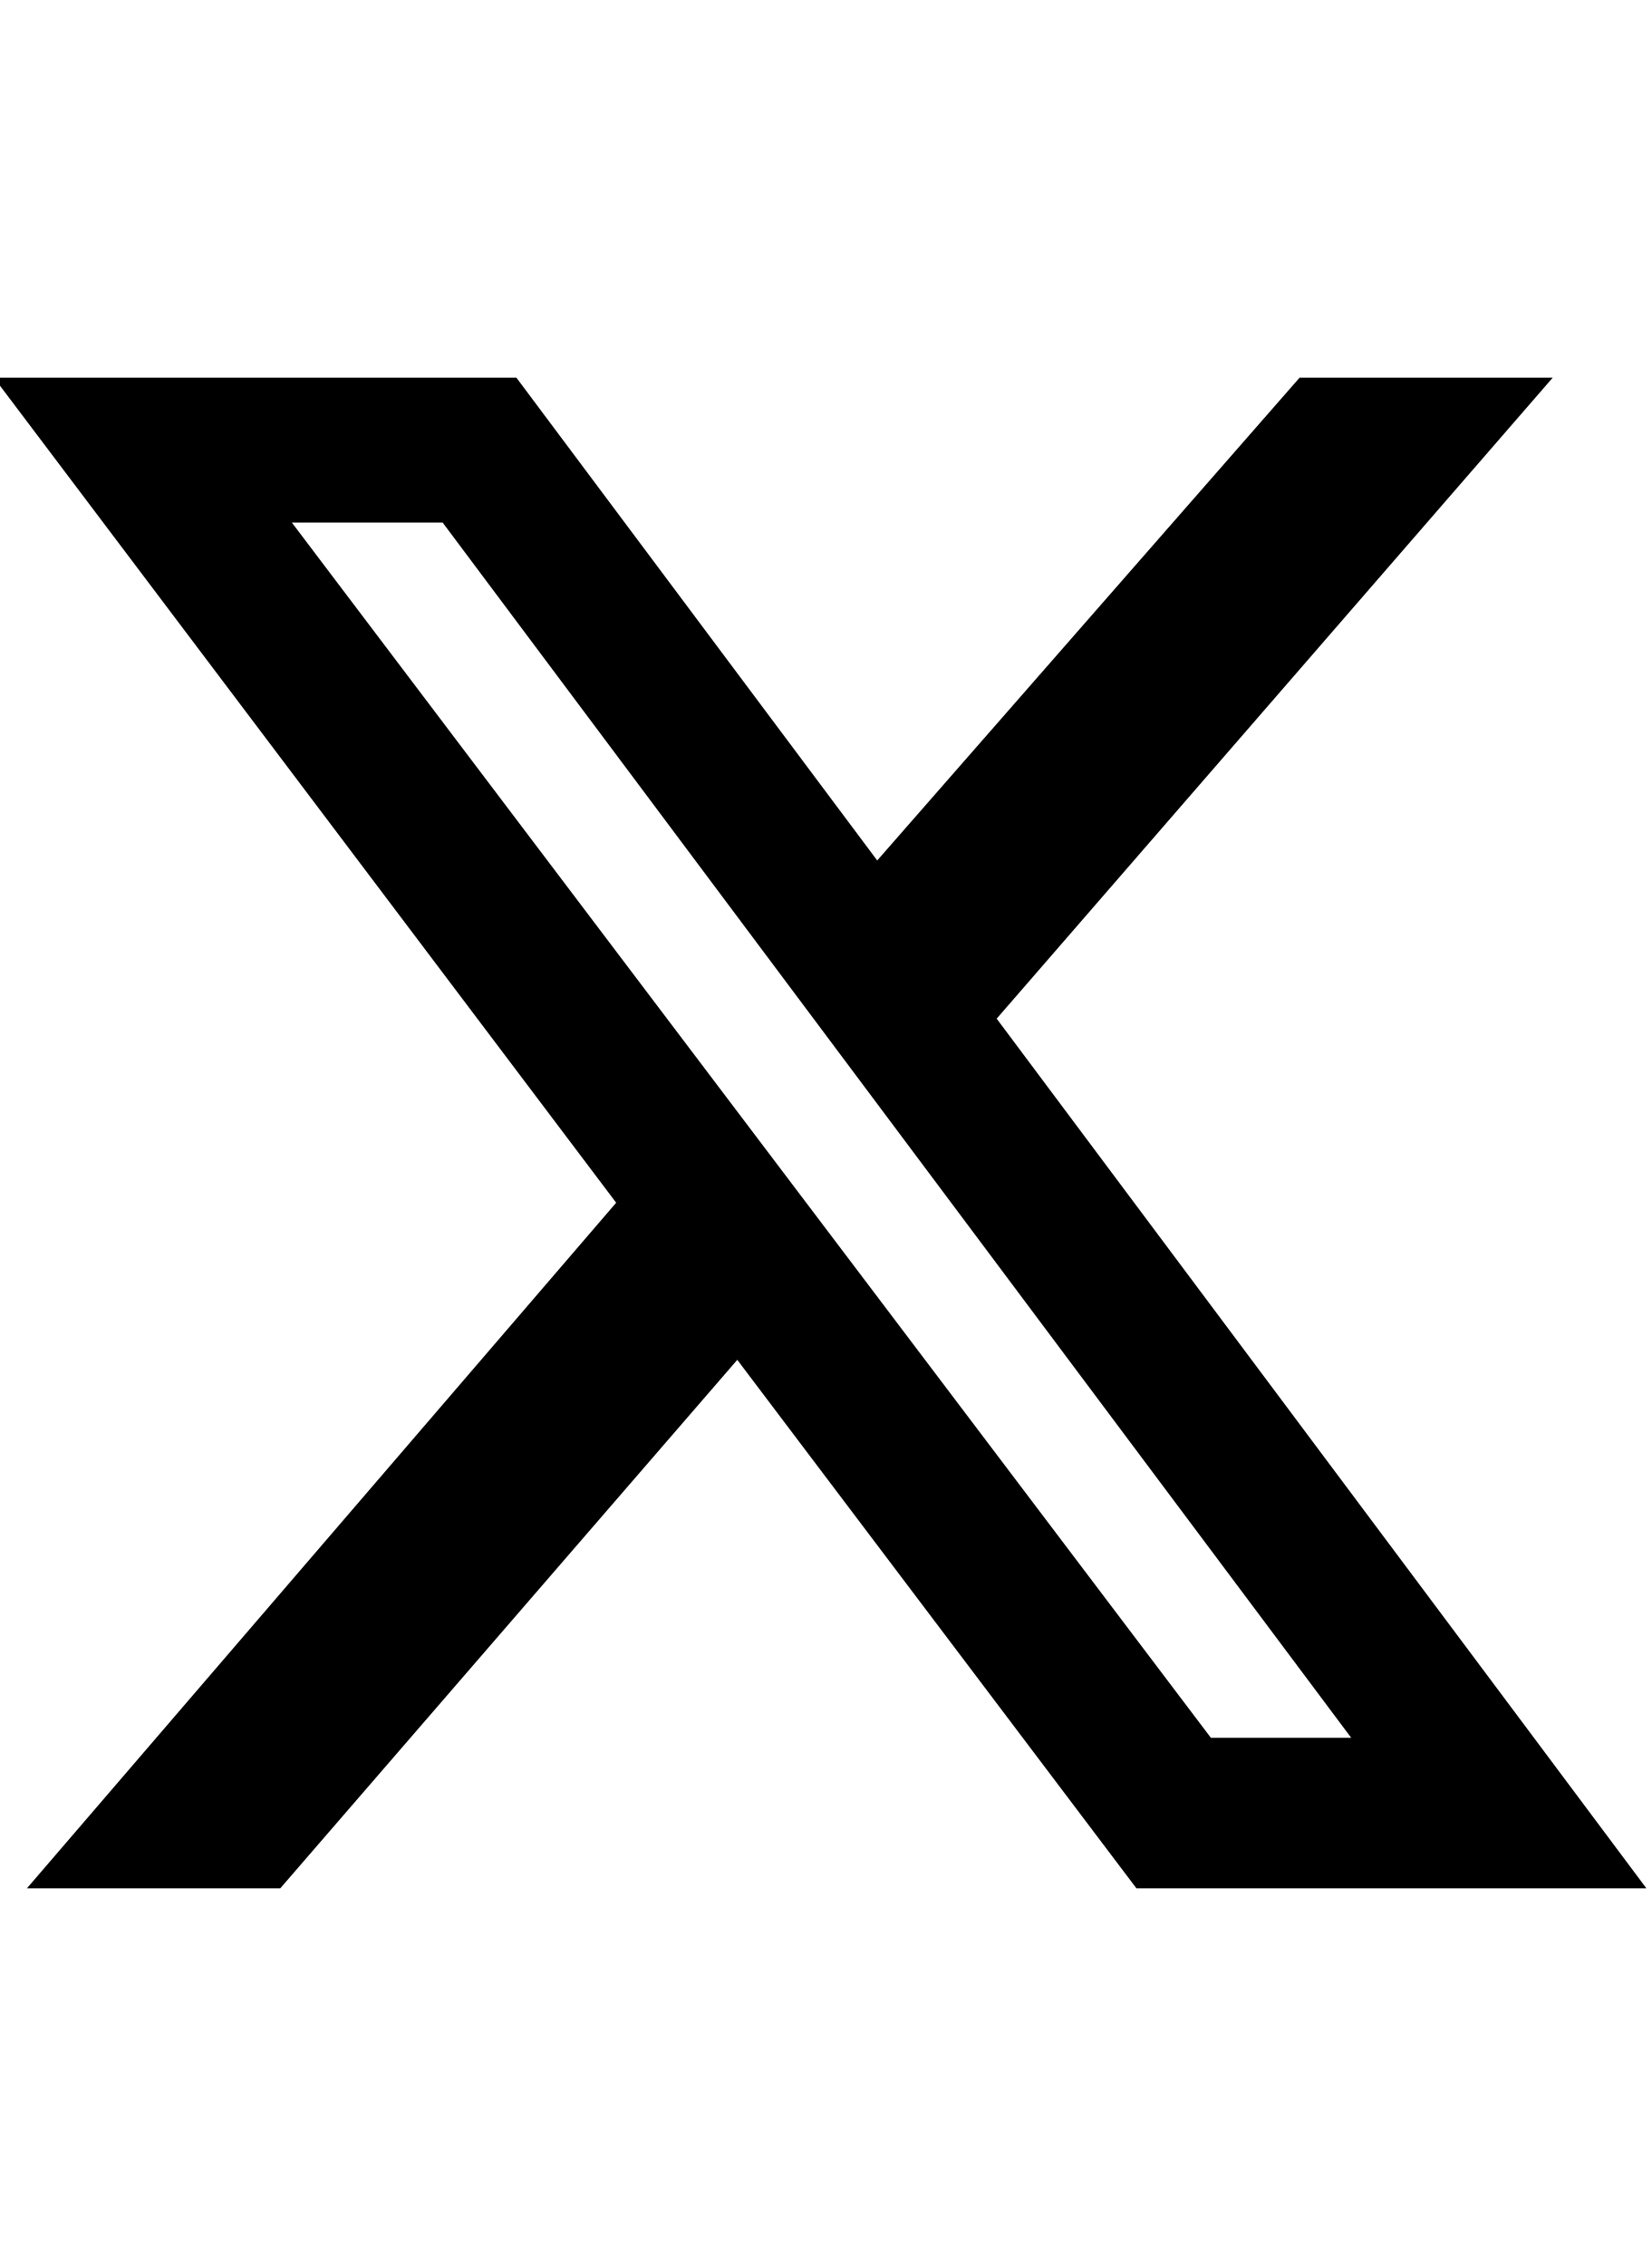
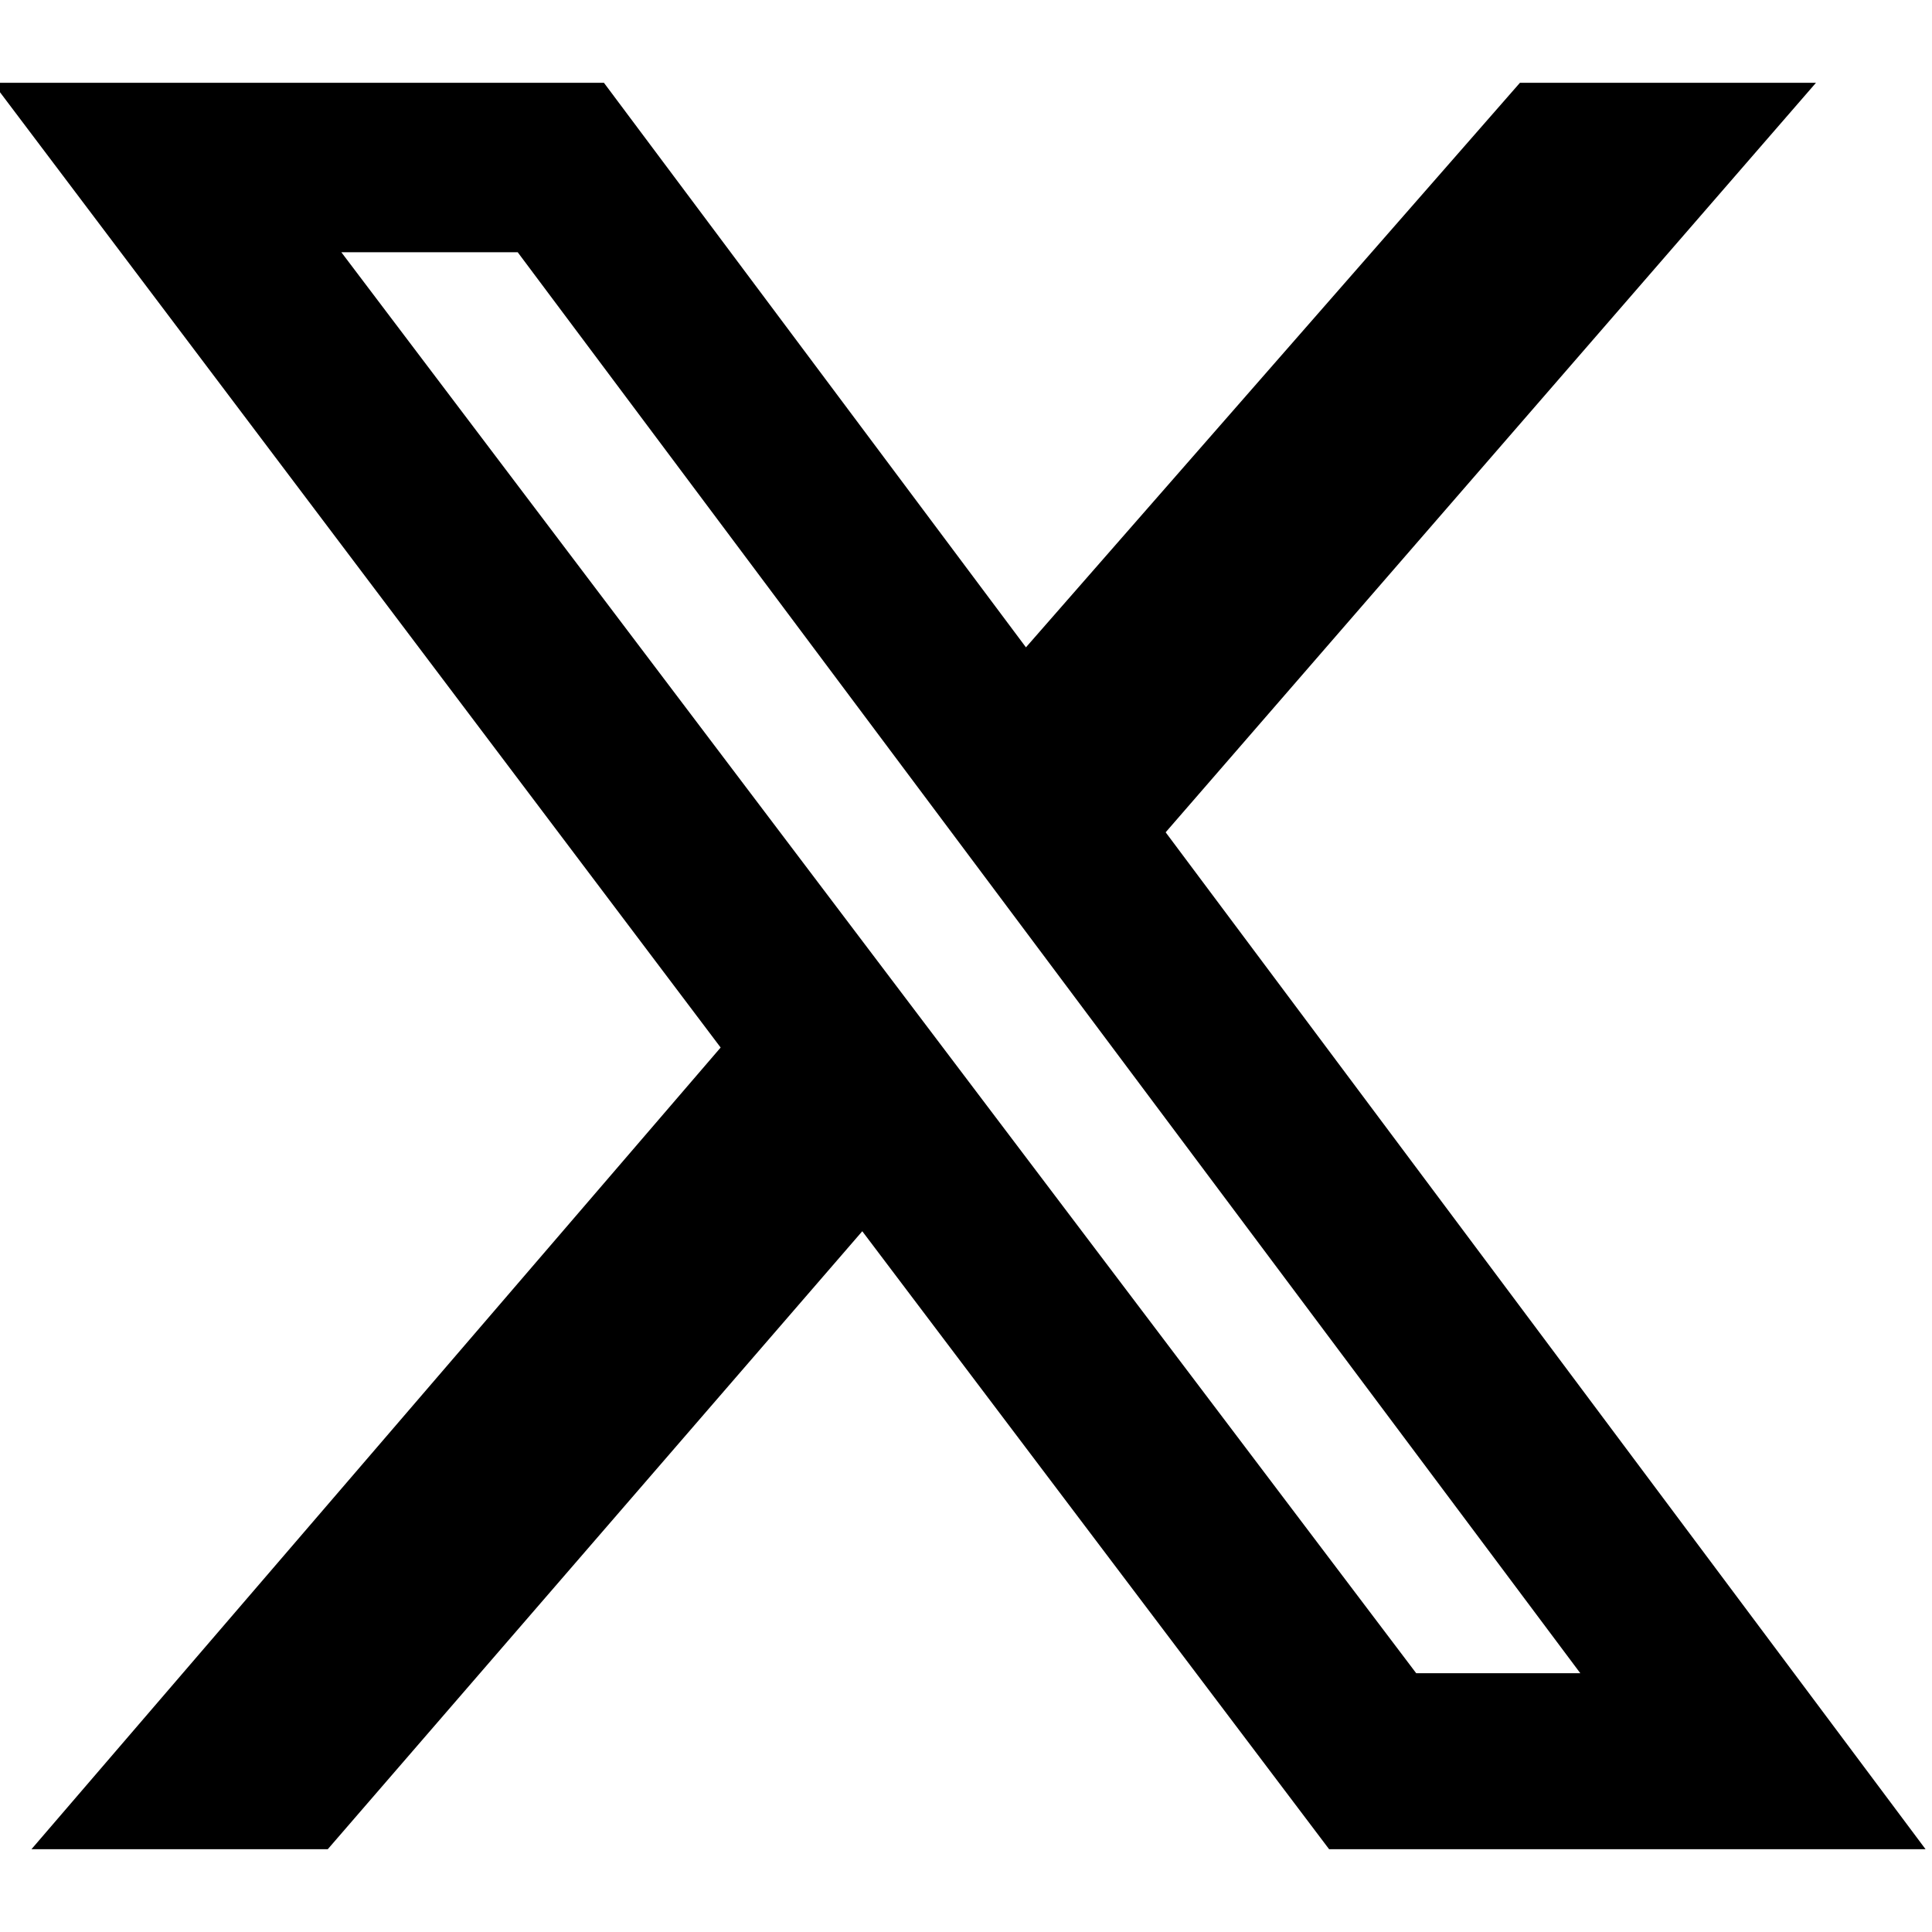
- <svg width="35px" height="48px" viewBox="0 0 35 32" role="img" aria-label="Logotipo de X">
+ <svg width="38" height="38" viewBox="0 0 35 32" role="img" aria-label="Logotipo de X">
  <g>
    <path style=" stroke:none;fill-rule:nonzero;fill:currentColor;fill-opacity:1;" d="M 27.535 0 L 32.898 0 L 21.117 13.578 L 34.883 32 L 24.078 32 L 15.621 20.805 L 5.938 32 L 0.57 32 L 13.055 17.477 L -0.129 0 L 10.941 0 L 18.586 10.227 Z M 25.656 28.812 L 28.629 28.812 L 9.379 3.07 L 6.184 3.07 Z M 25.656 28.812 " />
  </g>
</svg>
